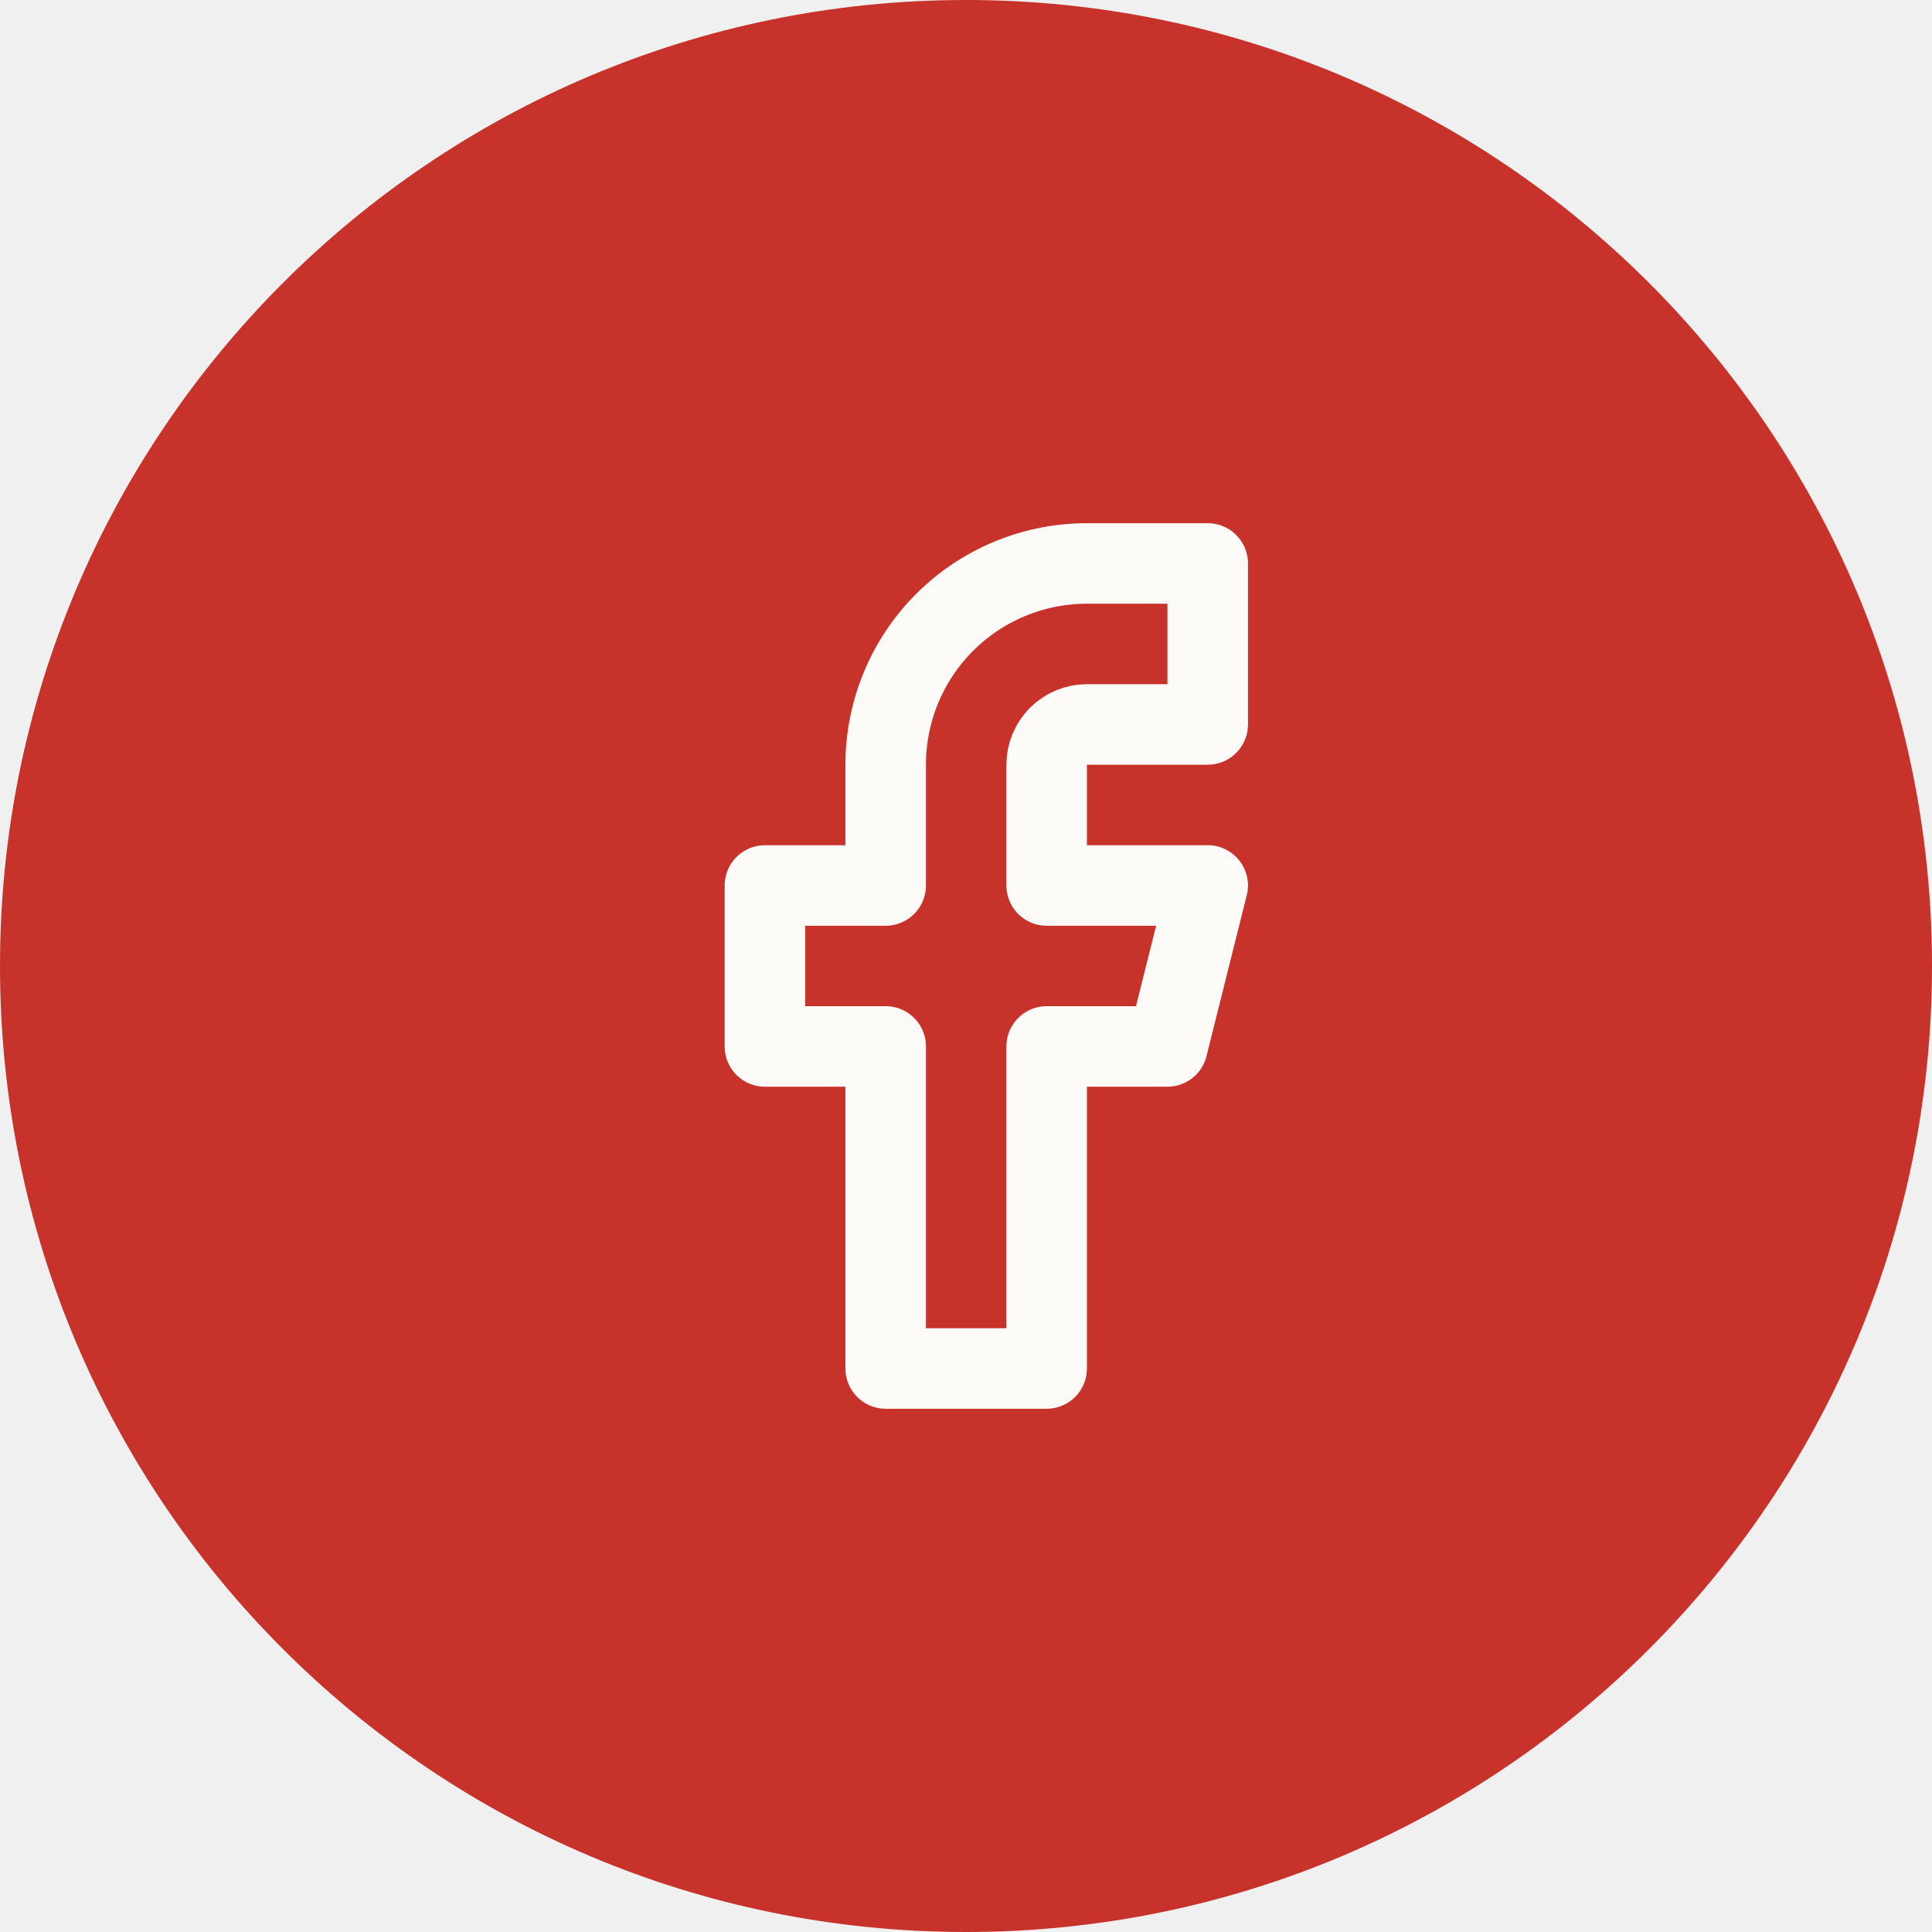
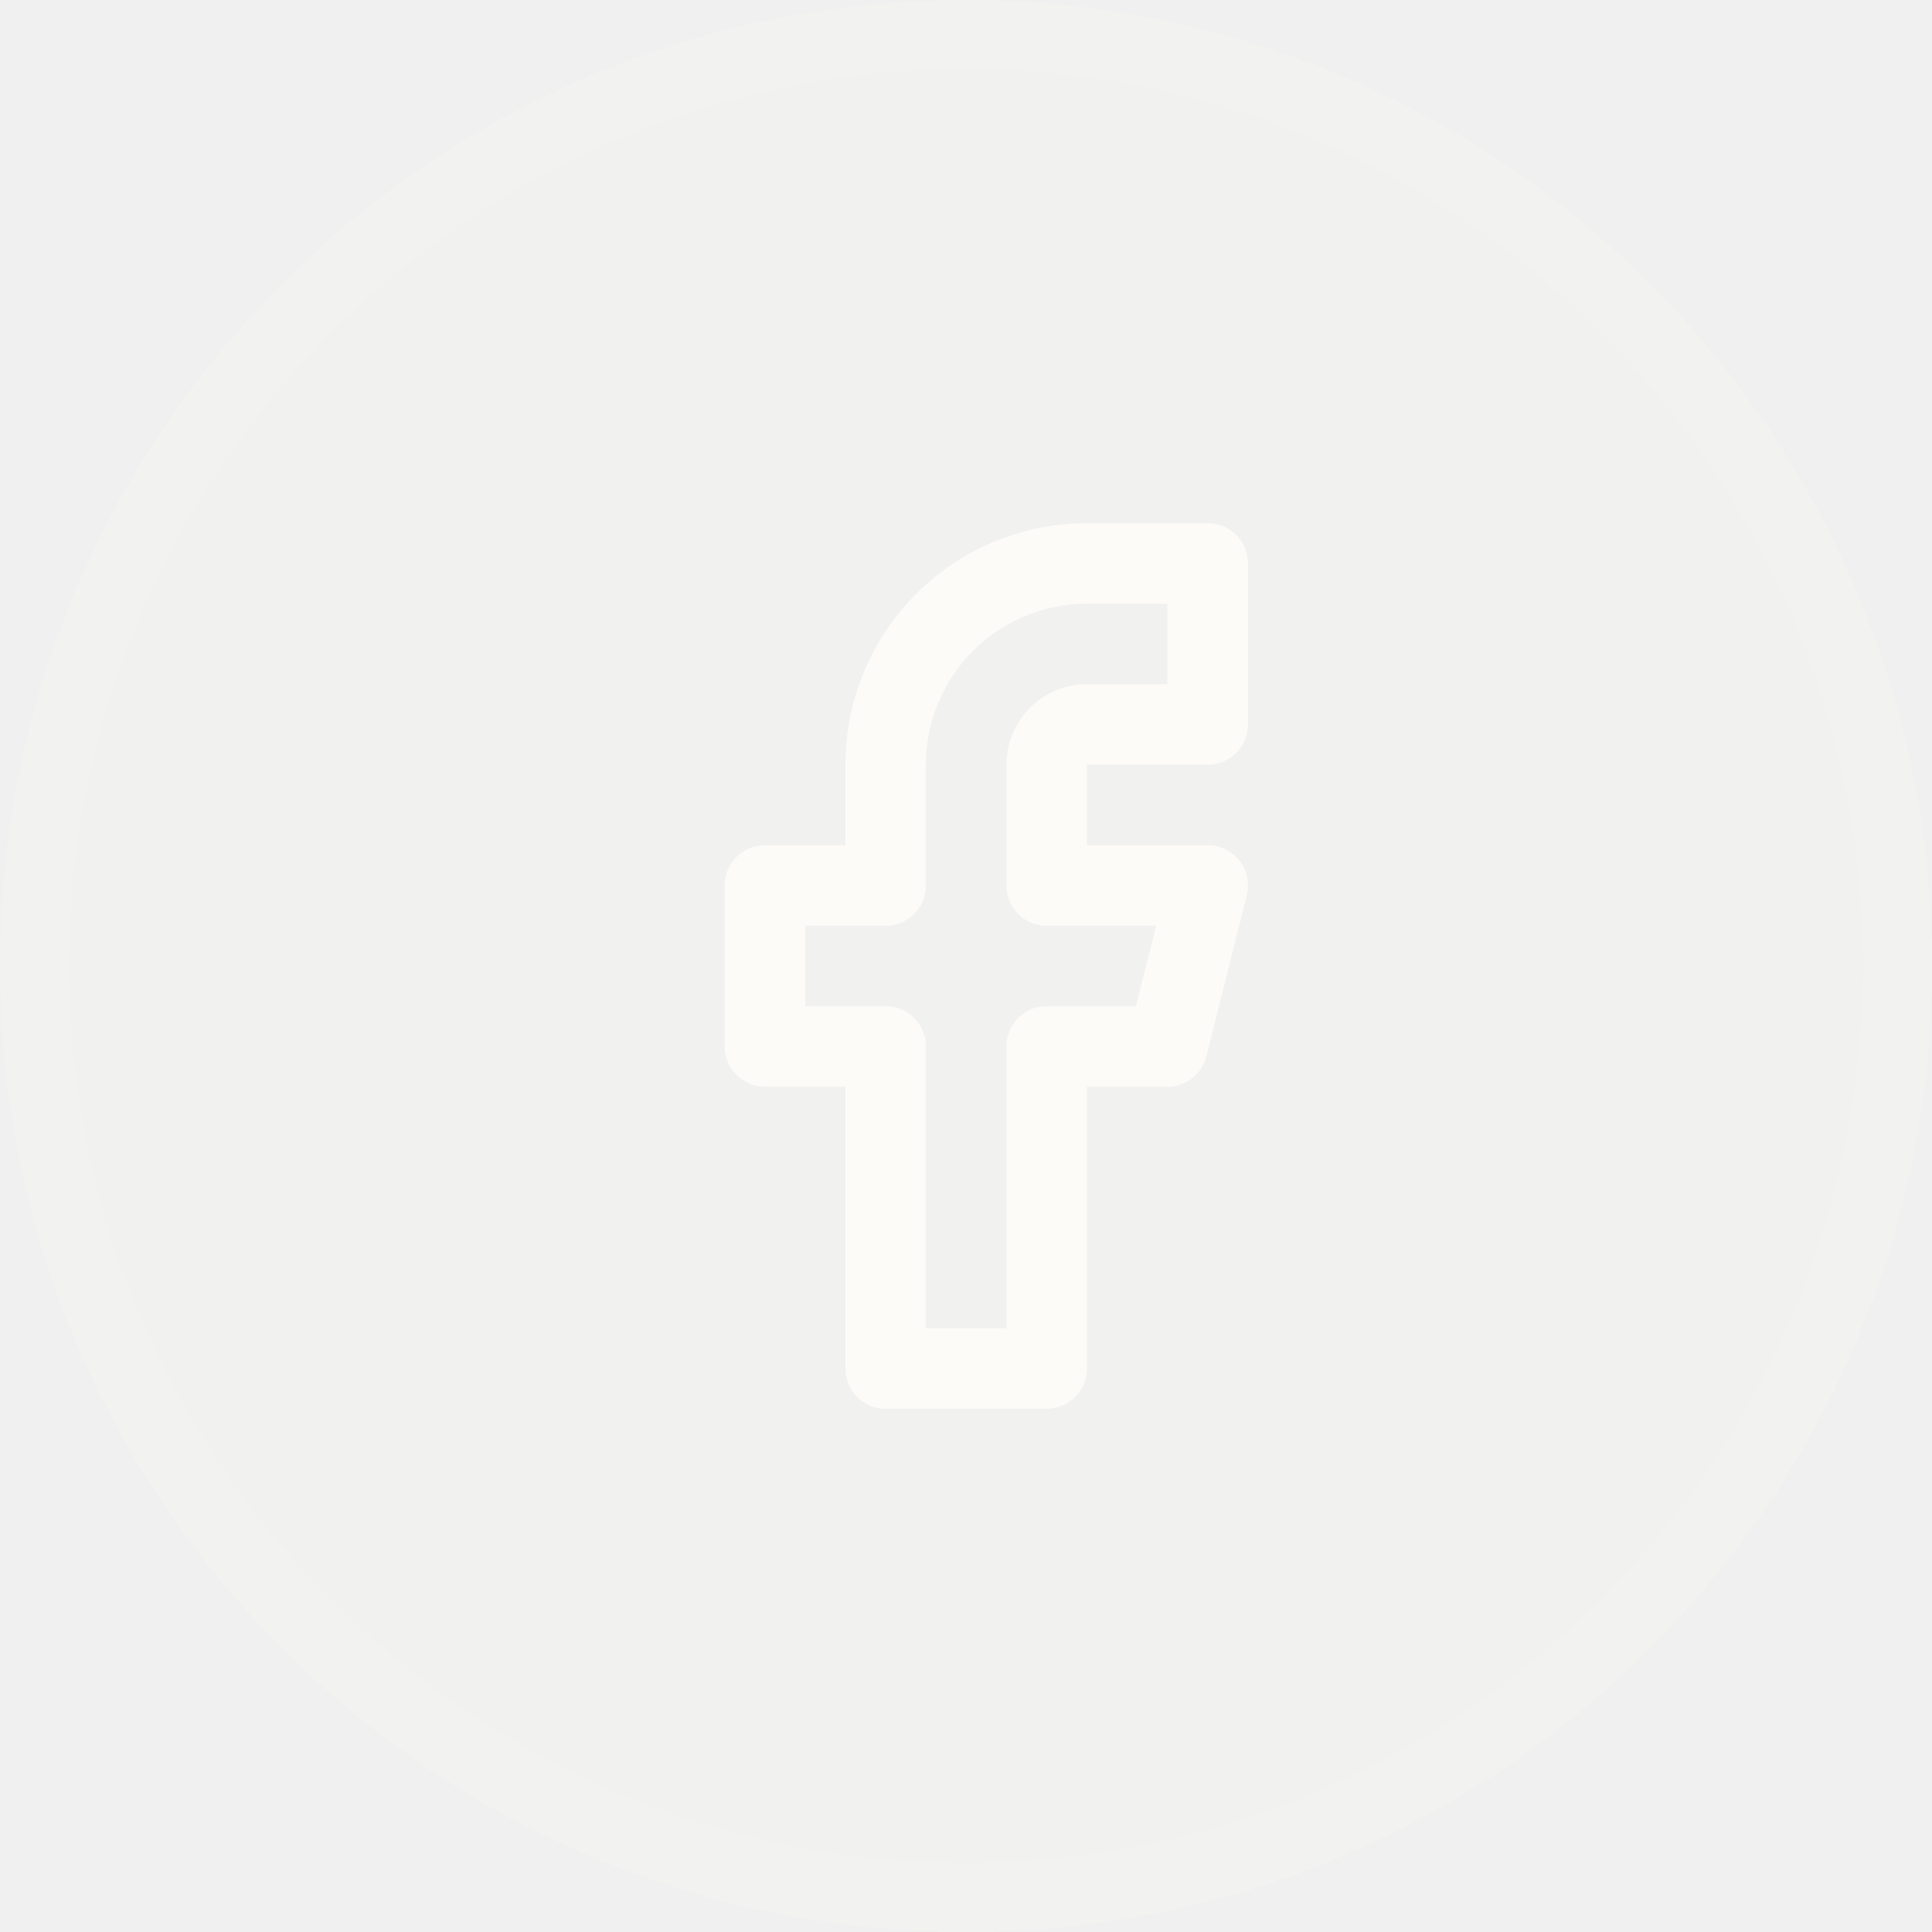
<svg xmlns="http://www.w3.org/2000/svg" preserveAspectRatio="none" overflow="visible" style="display: block;" width="28" height="28" viewBox="0 0 28 28" fill="none">
  <g id="Group 1171276249">
-     <circle id="Ellipse 6" cx="14" cy="14" r="14" fill="#C7332B" />
+     <g id="Ellipse 6">
+       <circle cx="14" cy="14" r="14" fill="#FDFBF8" fill-opacity="0.08" />
+       <circle cx="14" cy="14" r="13.5" stroke="#FDFBF8" stroke-opacity="0.08" />
+     </g>
    <g id="facebook 1" clip-path="url(#clip0_0_20)">
      <path id="Vector" d="M17.503 8.166H15.753C14.979 8.166 14.237 8.473 13.69 9.02C13.143 9.567 12.836 10.309 12.836 11.083V12.833H11.086V15.166H12.836V19.833H15.169V15.166H16.919L17.503 12.833H15.169V11.083C15.169 10.928 15.231 10.78 15.34 10.67C15.45 10.561 15.598 10.499 15.753 10.499H17.503V8.166Z" stroke-width="1.167" stroke-linecap="round" stroke-linejoin="round" stroke="#FDFBF8" />
    </g>
  </g>
  <defs>
    <clipPath id="clip0_0_20">
      <rect width="14" height="14" fill="white" transform="translate(7.00146 6.99902)" />
    </clipPath>
  </defs>
</svg>
